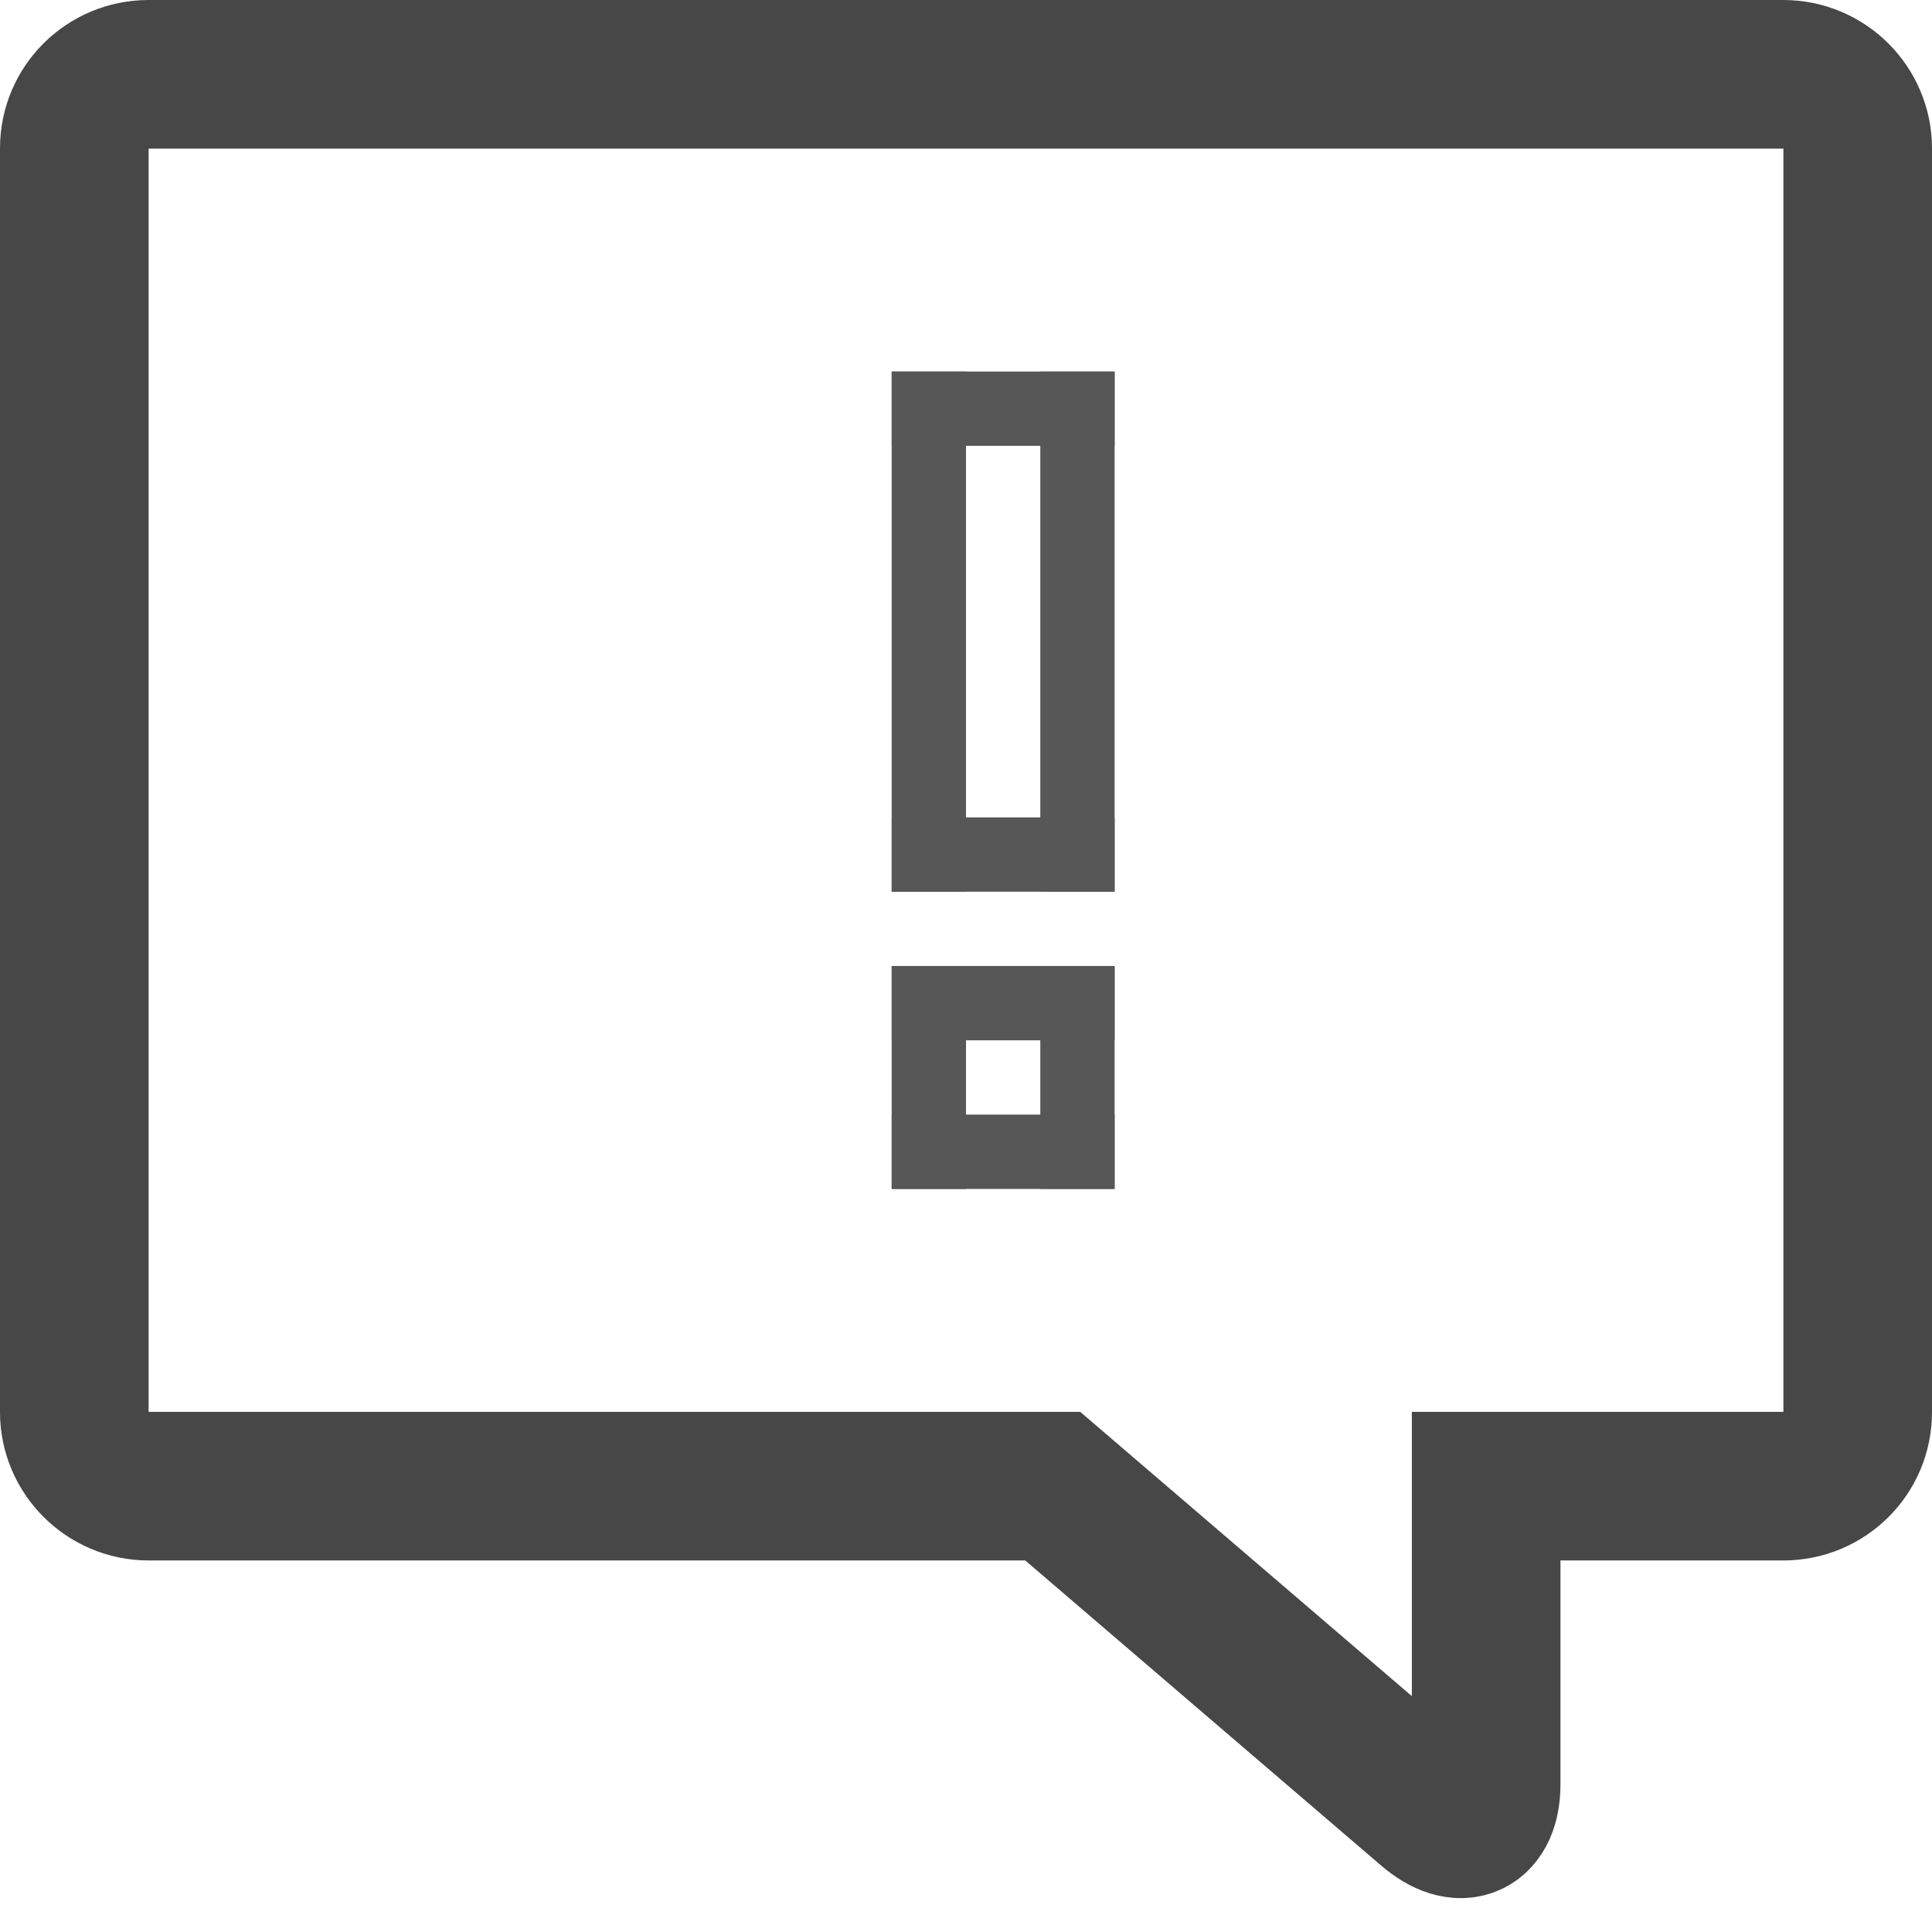
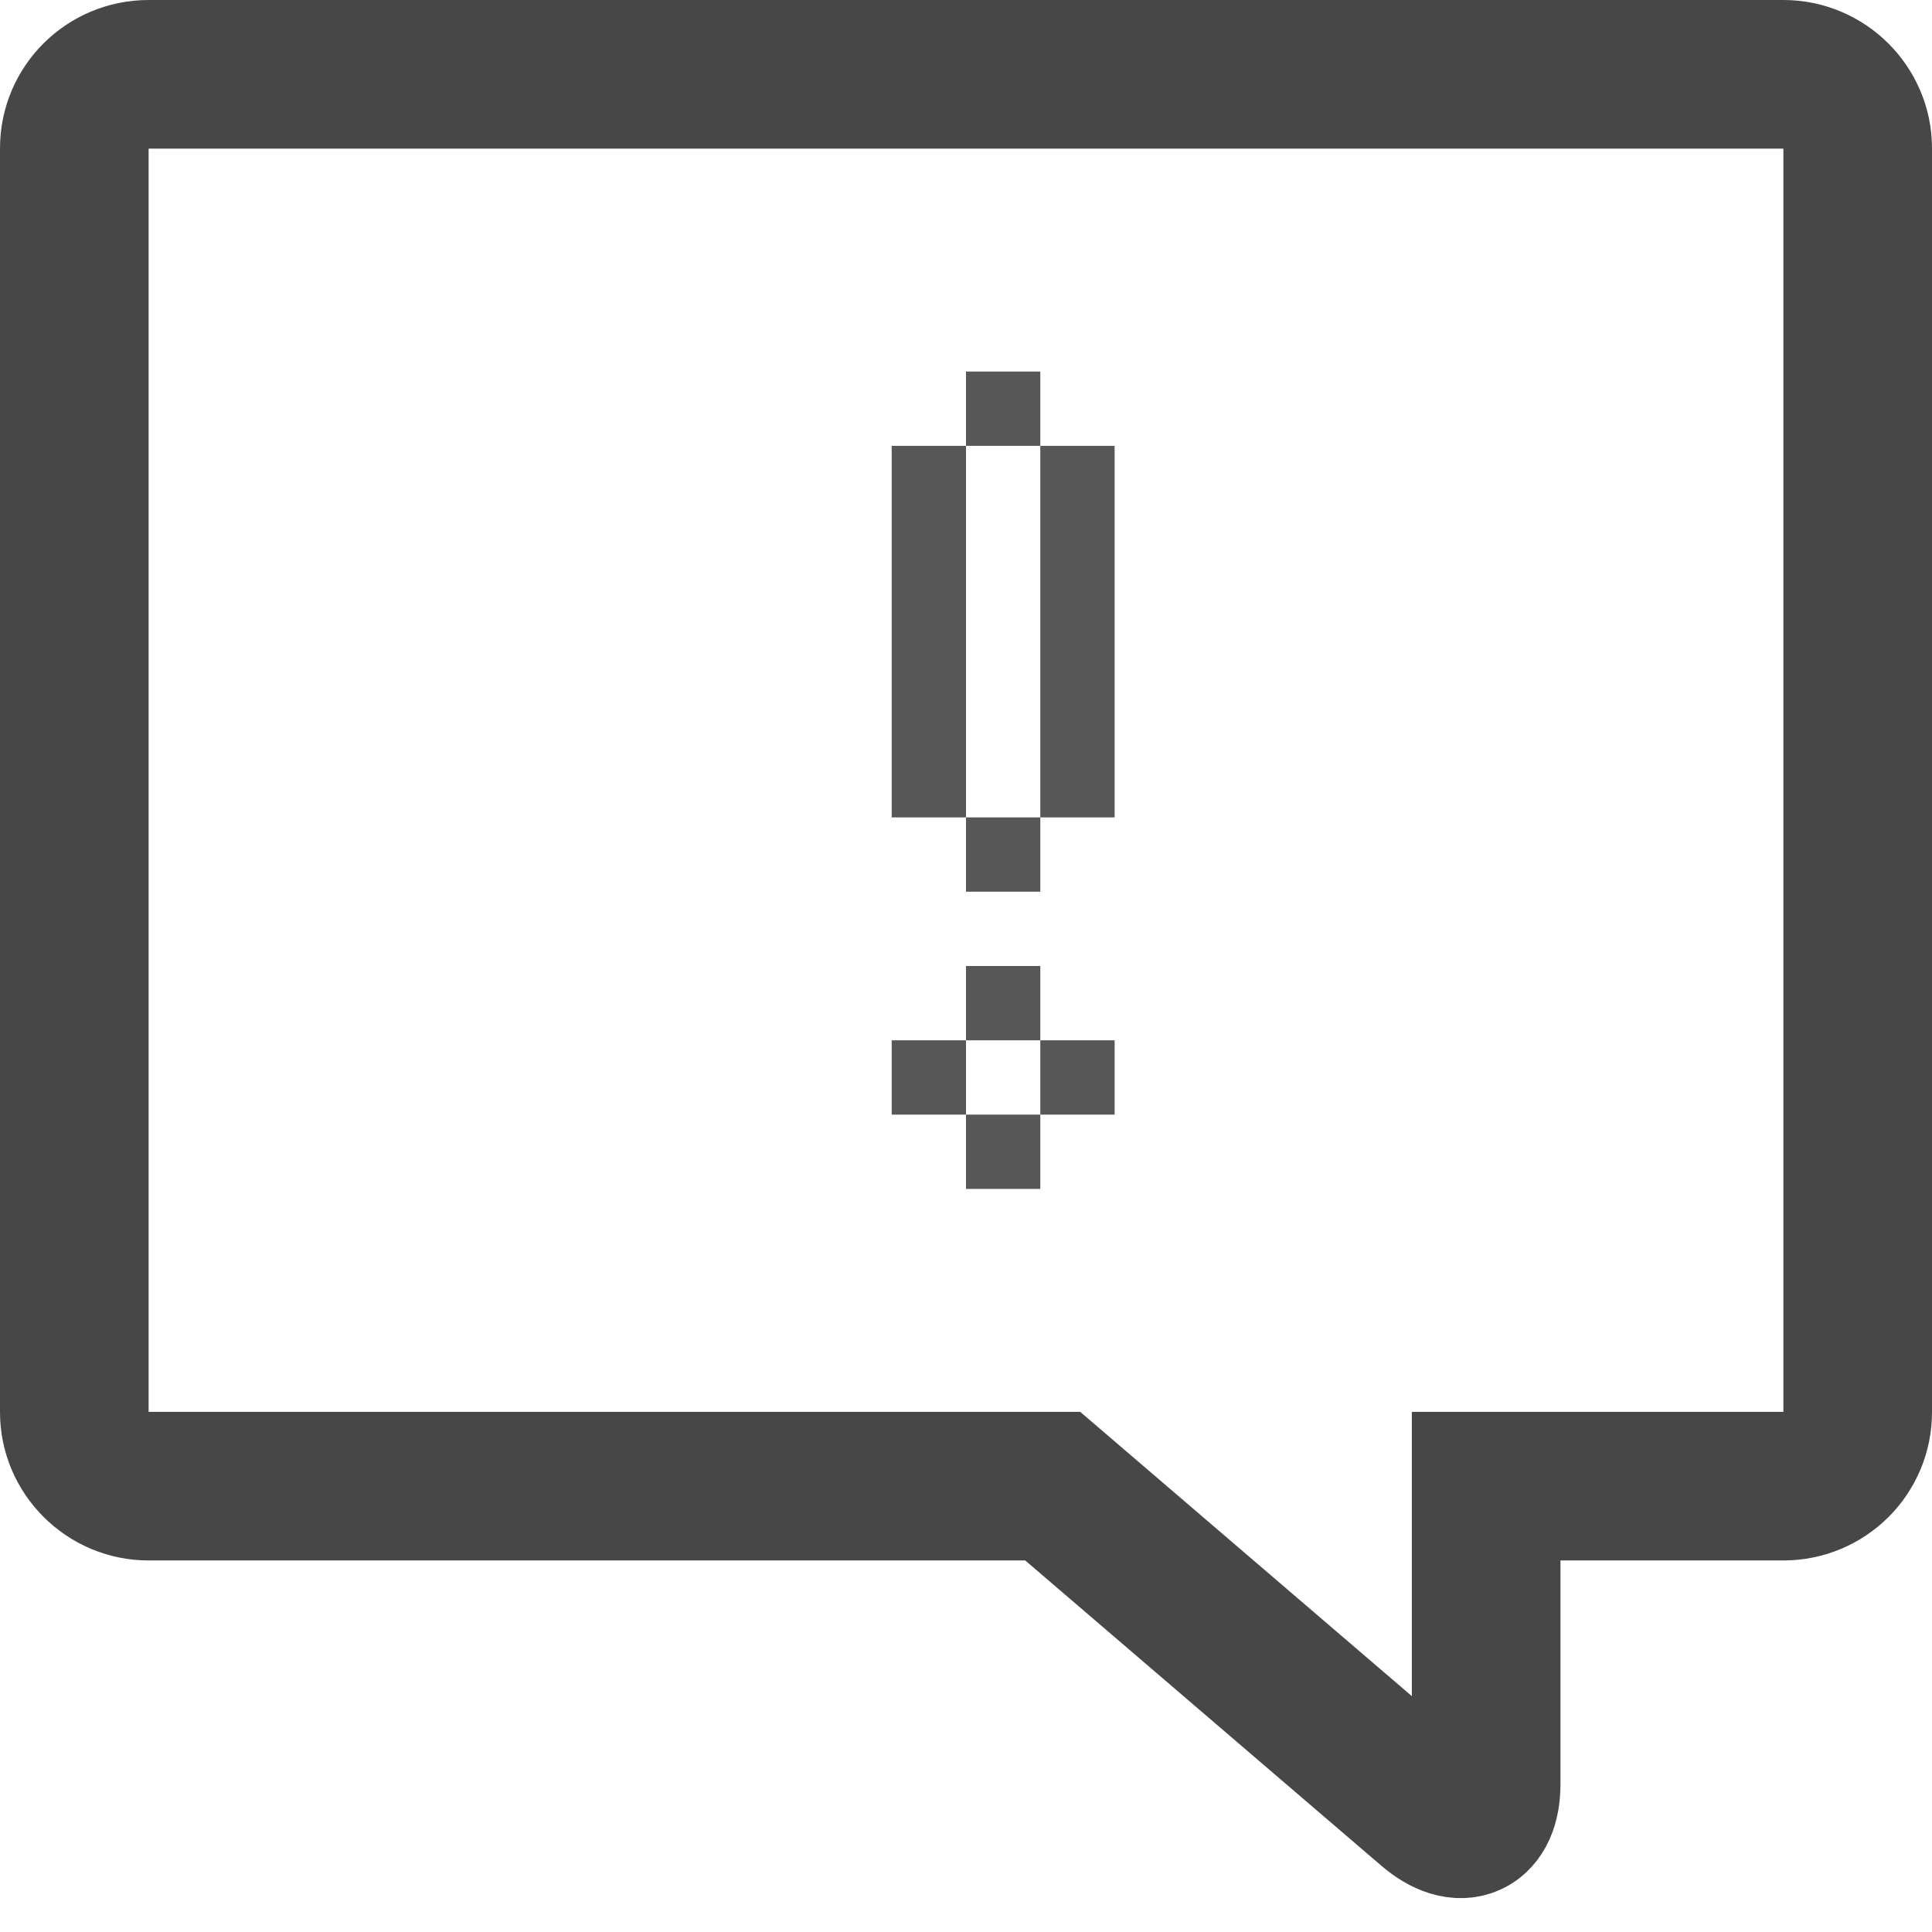
<svg xmlns="http://www.w3.org/2000/svg" width="26" height="26" viewBox="0 0 26 26">
  <g fill="none" fill-rule="evenodd">
-     <g>
-       <path d="M20 20h4c.553 0 1-.445 1-.995V1.995C25 1.45 24.552 1 24 1H2c-.553 0-1 .445-1 .995v17.01c0 .544.448.995 1 .995h12.167l5.07 4.346c.425.365.763.21.763-.337V20z" stroke="#474747" stroke-width="2" />
-       <g fill="#575757">
-         <path d="M12 5h1v7h-1z" />
-         <path d="M14 5h1v7h-1z" />
-         <path d="M12 5h3v1h-3z" />
-         <path d="M12 11h3v1h-3z" />
-         <path d="M12 13h3v1h-3v-1zm0 2h3v1h-3v-1z" />
-         <path d="M14 13h1v3h-1v-3zm-2 0h1v3h-1v-3z" />
-       </g>
+     <path d="M20 20h4c.553 0 1-.445 1-.995V1.995C25 1.45 24.552 1 24 1H2c-.553 0-1 .445-1 .995v17.01c0 .544.448.995 1 .995h12.167l5.07 4.346c.425.365.763.21.763-.337V20z" stroke="#474747" stroke-width="2" />
+     <g fill="#575757">
+       <path d="M12 5h1v7h-1zM14 5h1v7h-1zM12 5h3v1h-3zM12 11h3v1h-3zM12 13h3v1h-3v-1zm0 2h3v1h-3v-1zM14 13h1v3h-1v-3zm-2 0h1v3h-1v-3z" />
    </g>
  </g>
</svg>
